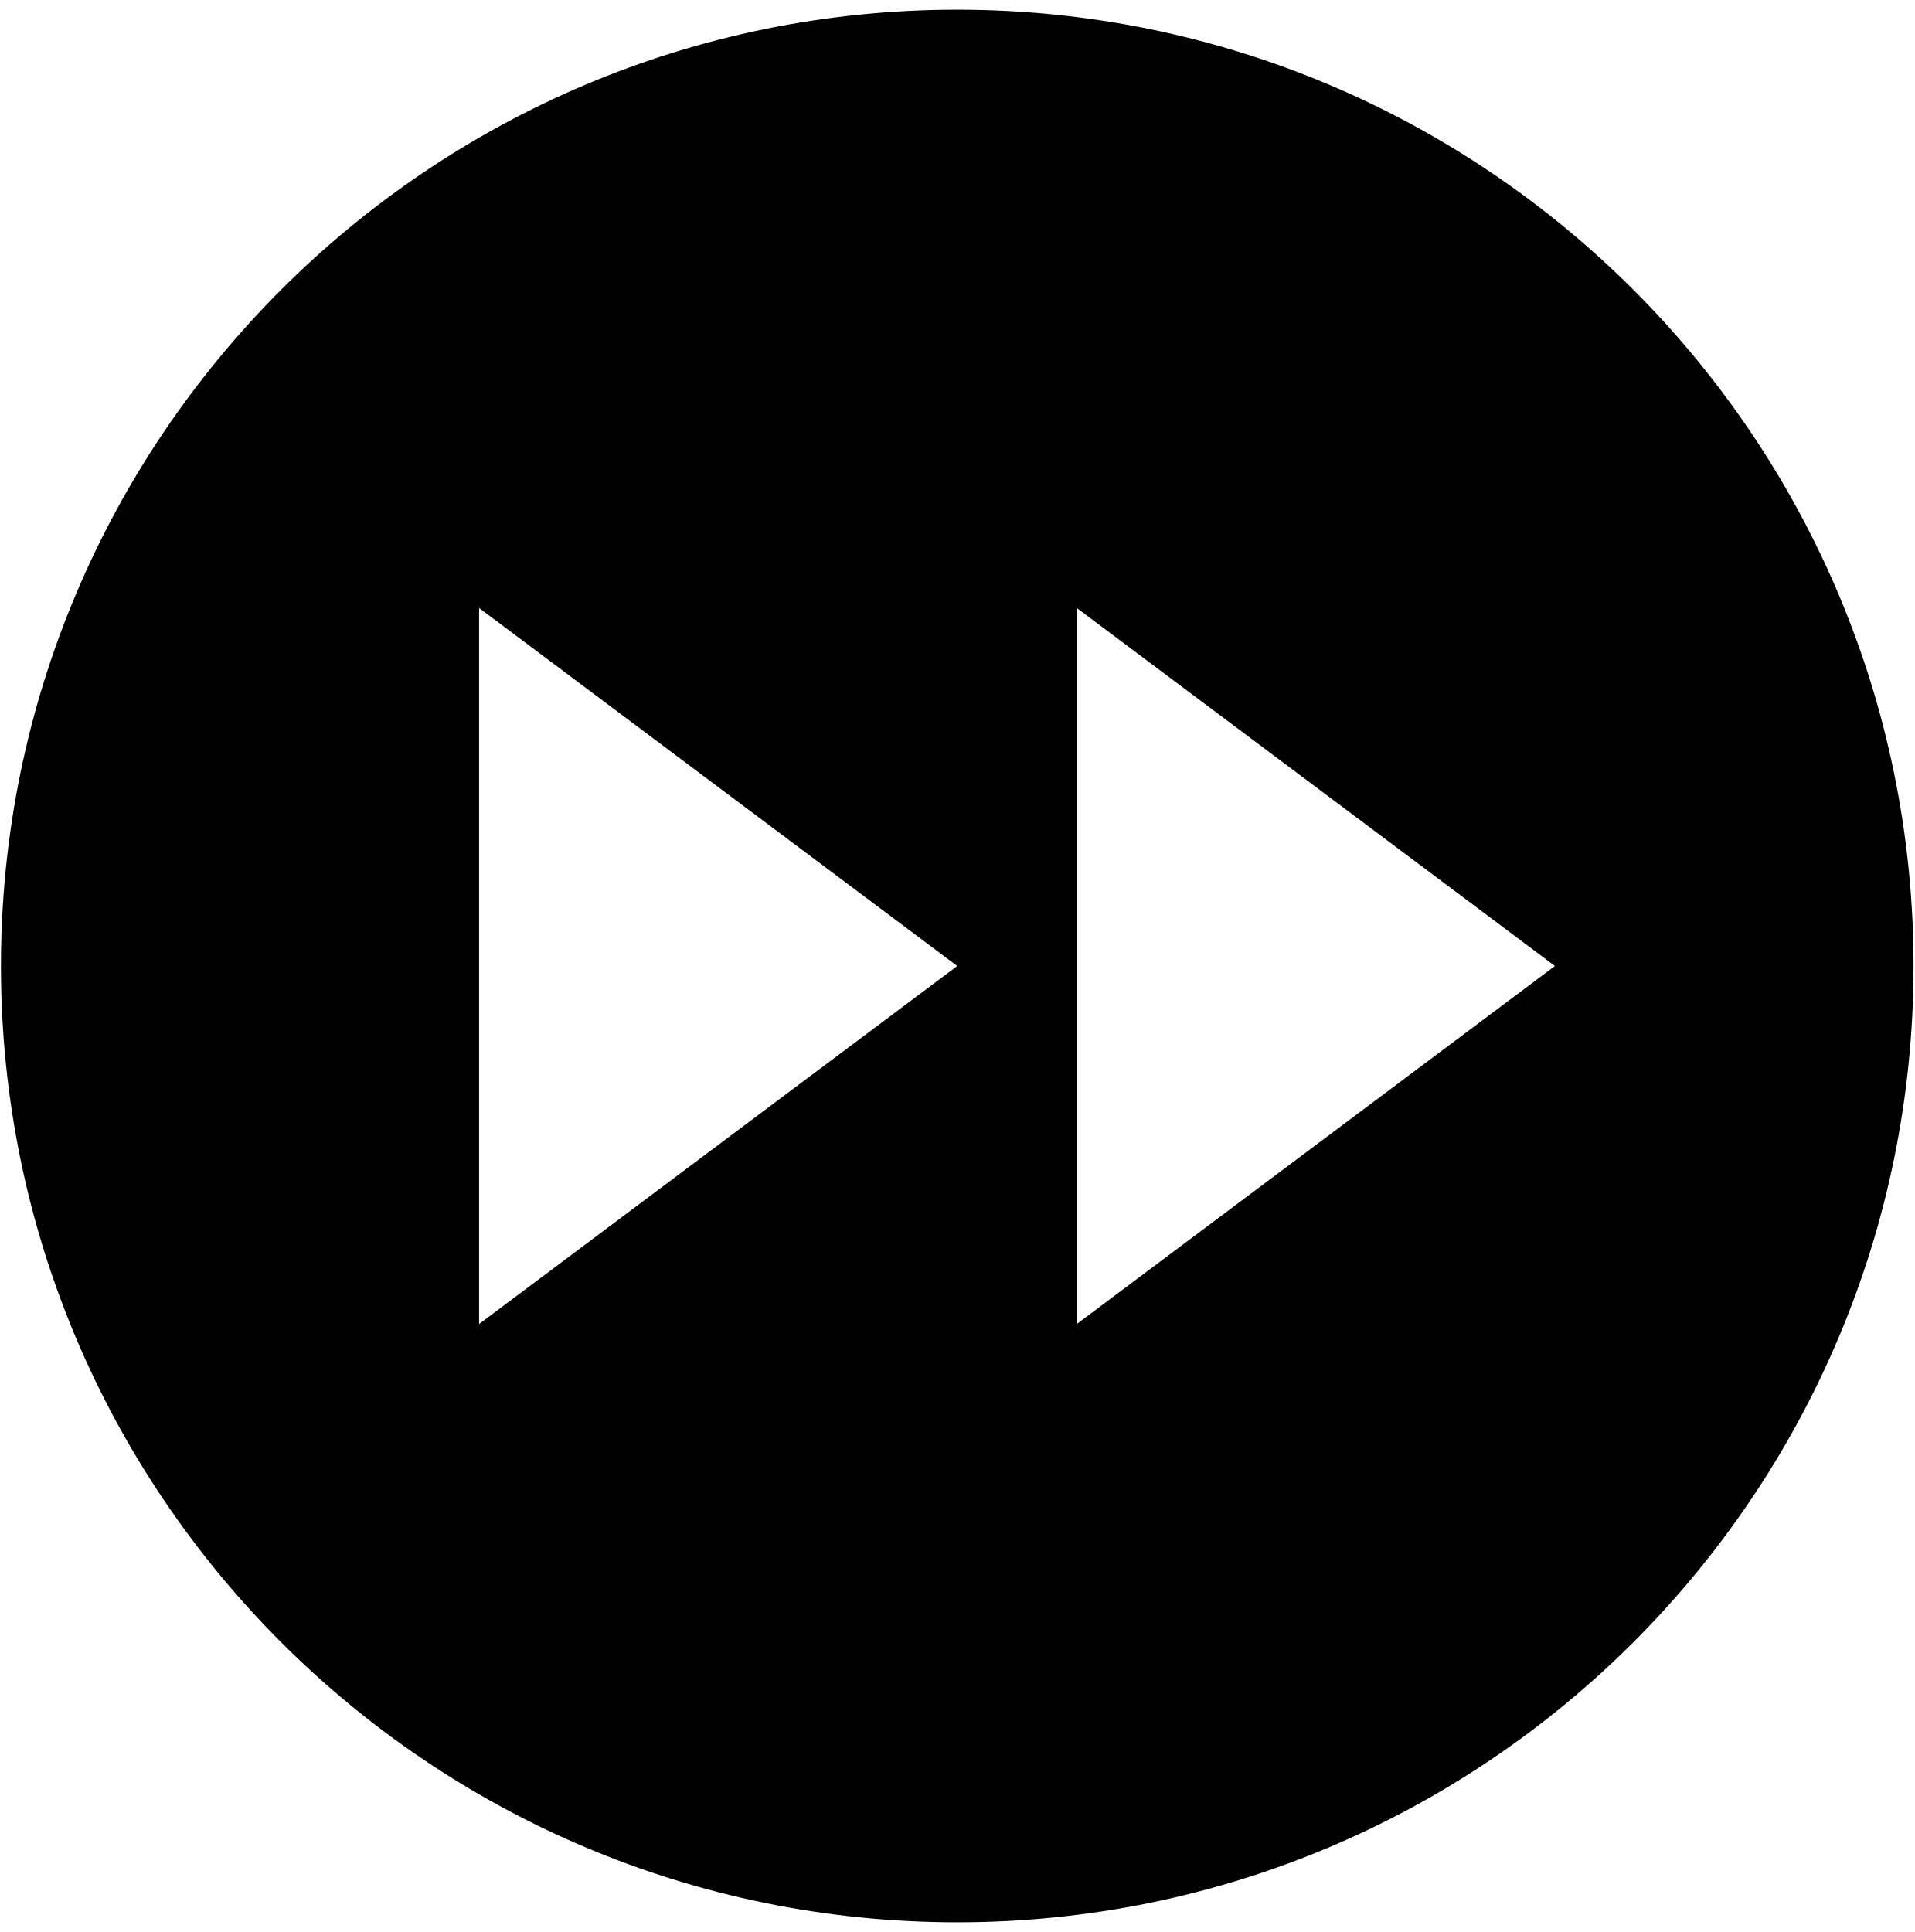
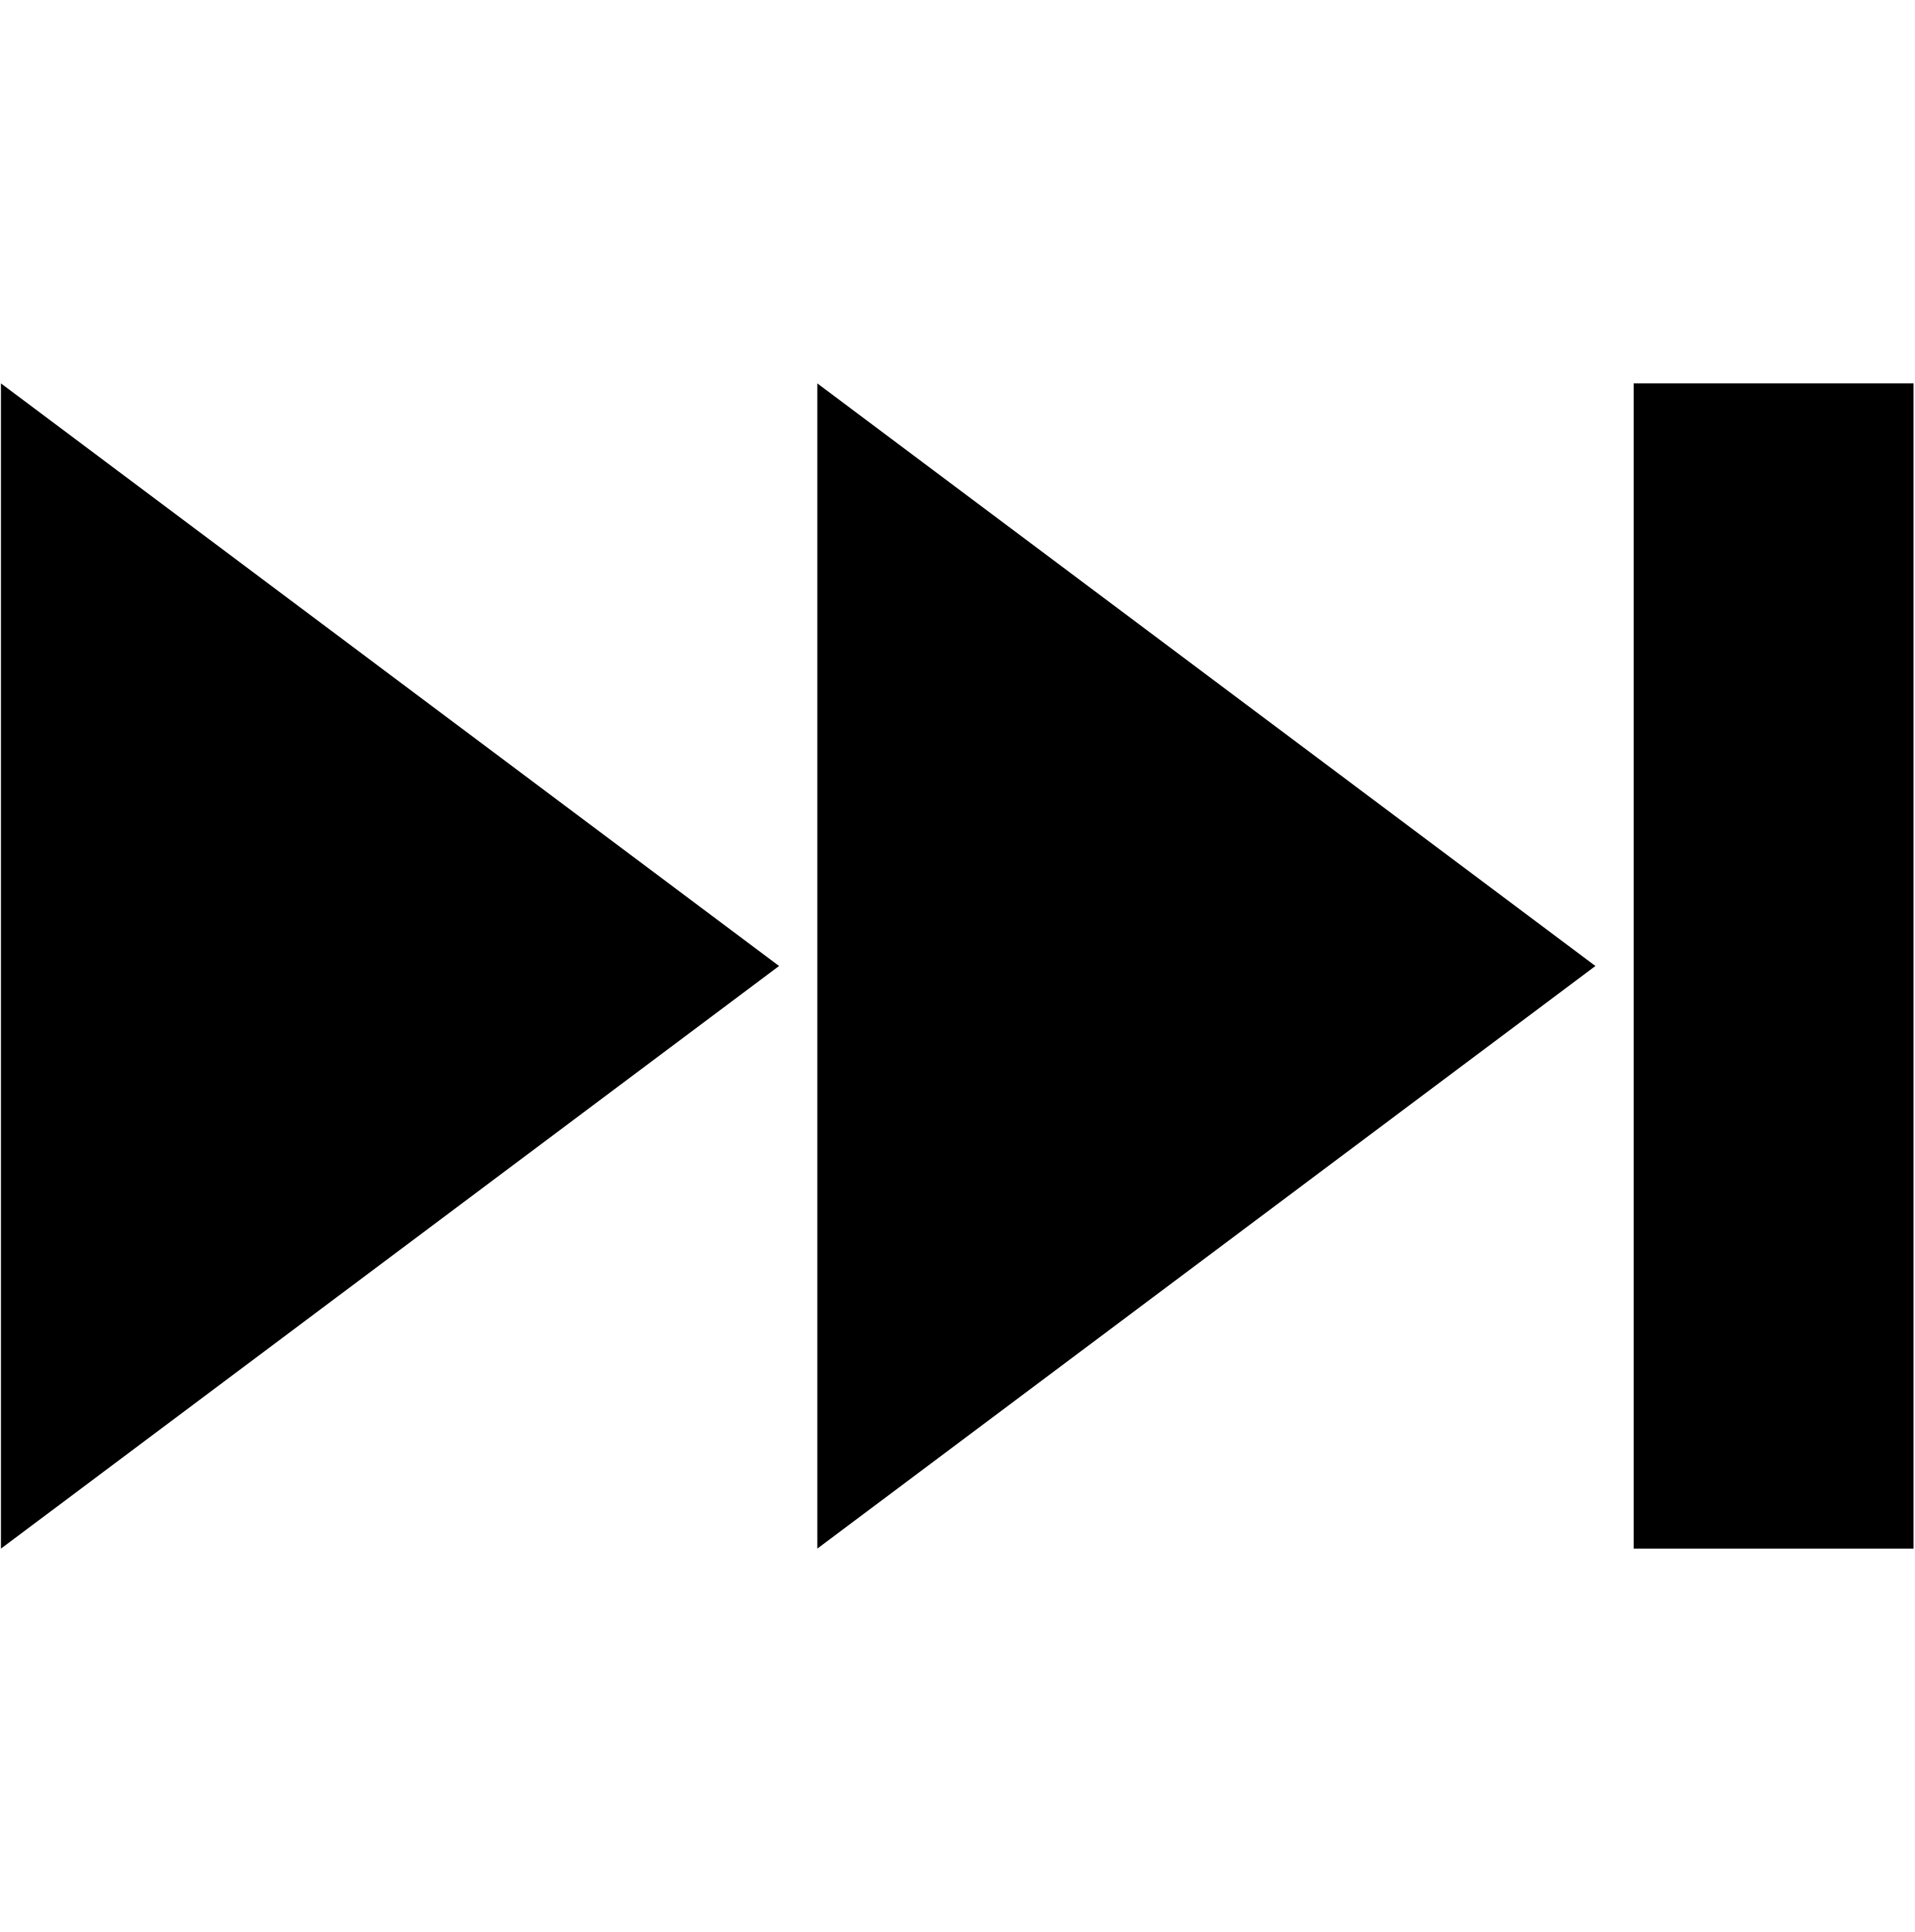
<svg xmlns="http://www.w3.org/2000/svg" width="987.979" height="997.019" id="svg2" version="1.0">
  <defs id="defs4" />
  <g id="layer1" transform="translate(-374.2178,422.7827)">
-     <path d="m 868.207,569.227 c -272.535,0 -493.5,-220.965 -493.5,-493.5 0,-272.535 220.965,-493.5 493.5,-493.5 272.535,0 493.5,220.965 493.5,493.5 0,272.535 -220.965,493.5 -493.5,493.5 z m -246.75,-678.254 0,369.508 L 868.207,75.727 621.457,-109.027 z m 308.437,0 0,369.508 L 1176.645,75.727 929.895,-109.027 z" id="path3019" />
+     <g style="font-size:1353.902px;font-style:italic;font-variant:normal;font-weight:normal;font-stretch:normal;line-height:125%;letter-spacing:0px;word-spacing:0px;fill:#000000;fill-opacity:1;stroke:none;font-family:Serif;-inkscape-font-specification:Serif Italic" id="text10546">
+       <g id="g11331" transform="translate(-238.4428,0)">
+         <path style="fill:#000000" id="path2985" d="m 613.15,-224.931 0,601.316 L 1014.697,75.727 613.15,-224.931 z" />
+         <path style="fill:#000000" id="path3019" d="m 1034.437,-224.931 0,601.316 401.547,-300.658 -401.547,-300.658 z" />
+         <rect y="-169.137" x="1511.518" height="489.727" width="32.837" id="rect2989" style="fill:#000000;stroke:#000000;stroke-width:111.589;stroke-miterlimit:4;stroke-opacity:1;stroke-dasharray:none" />
+       </g>
+     </g>
  </g>
</svg>
